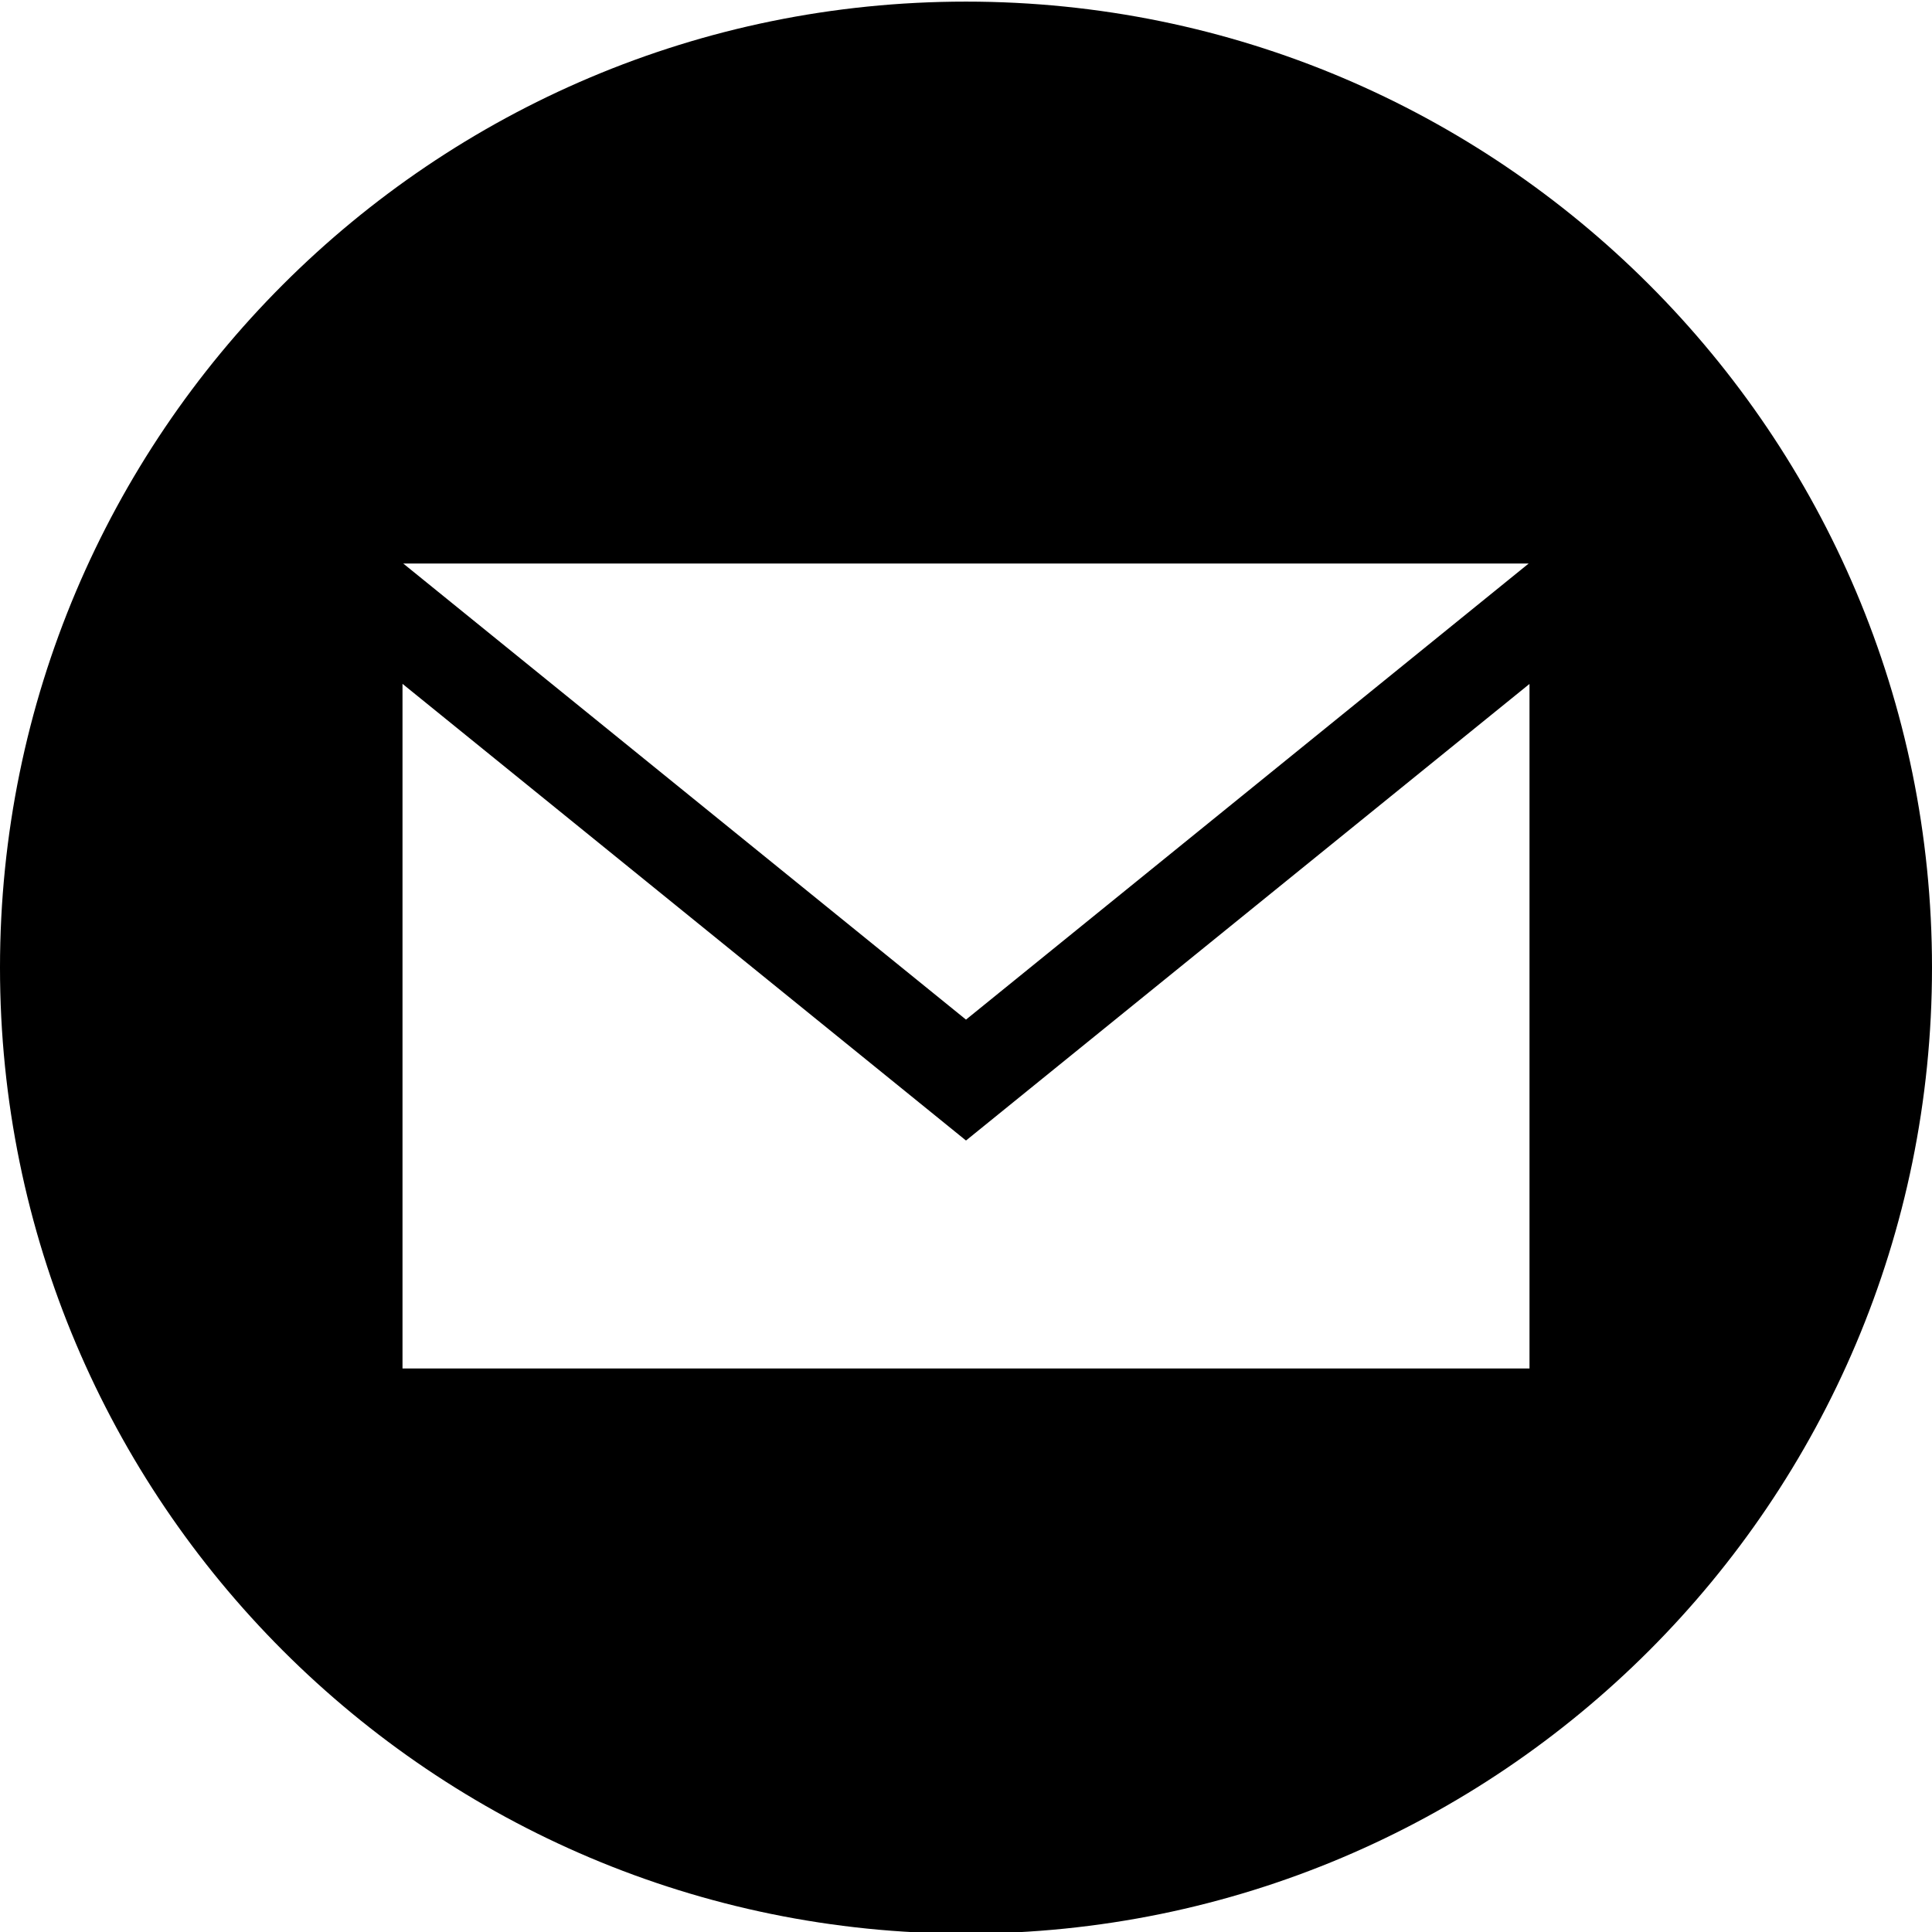
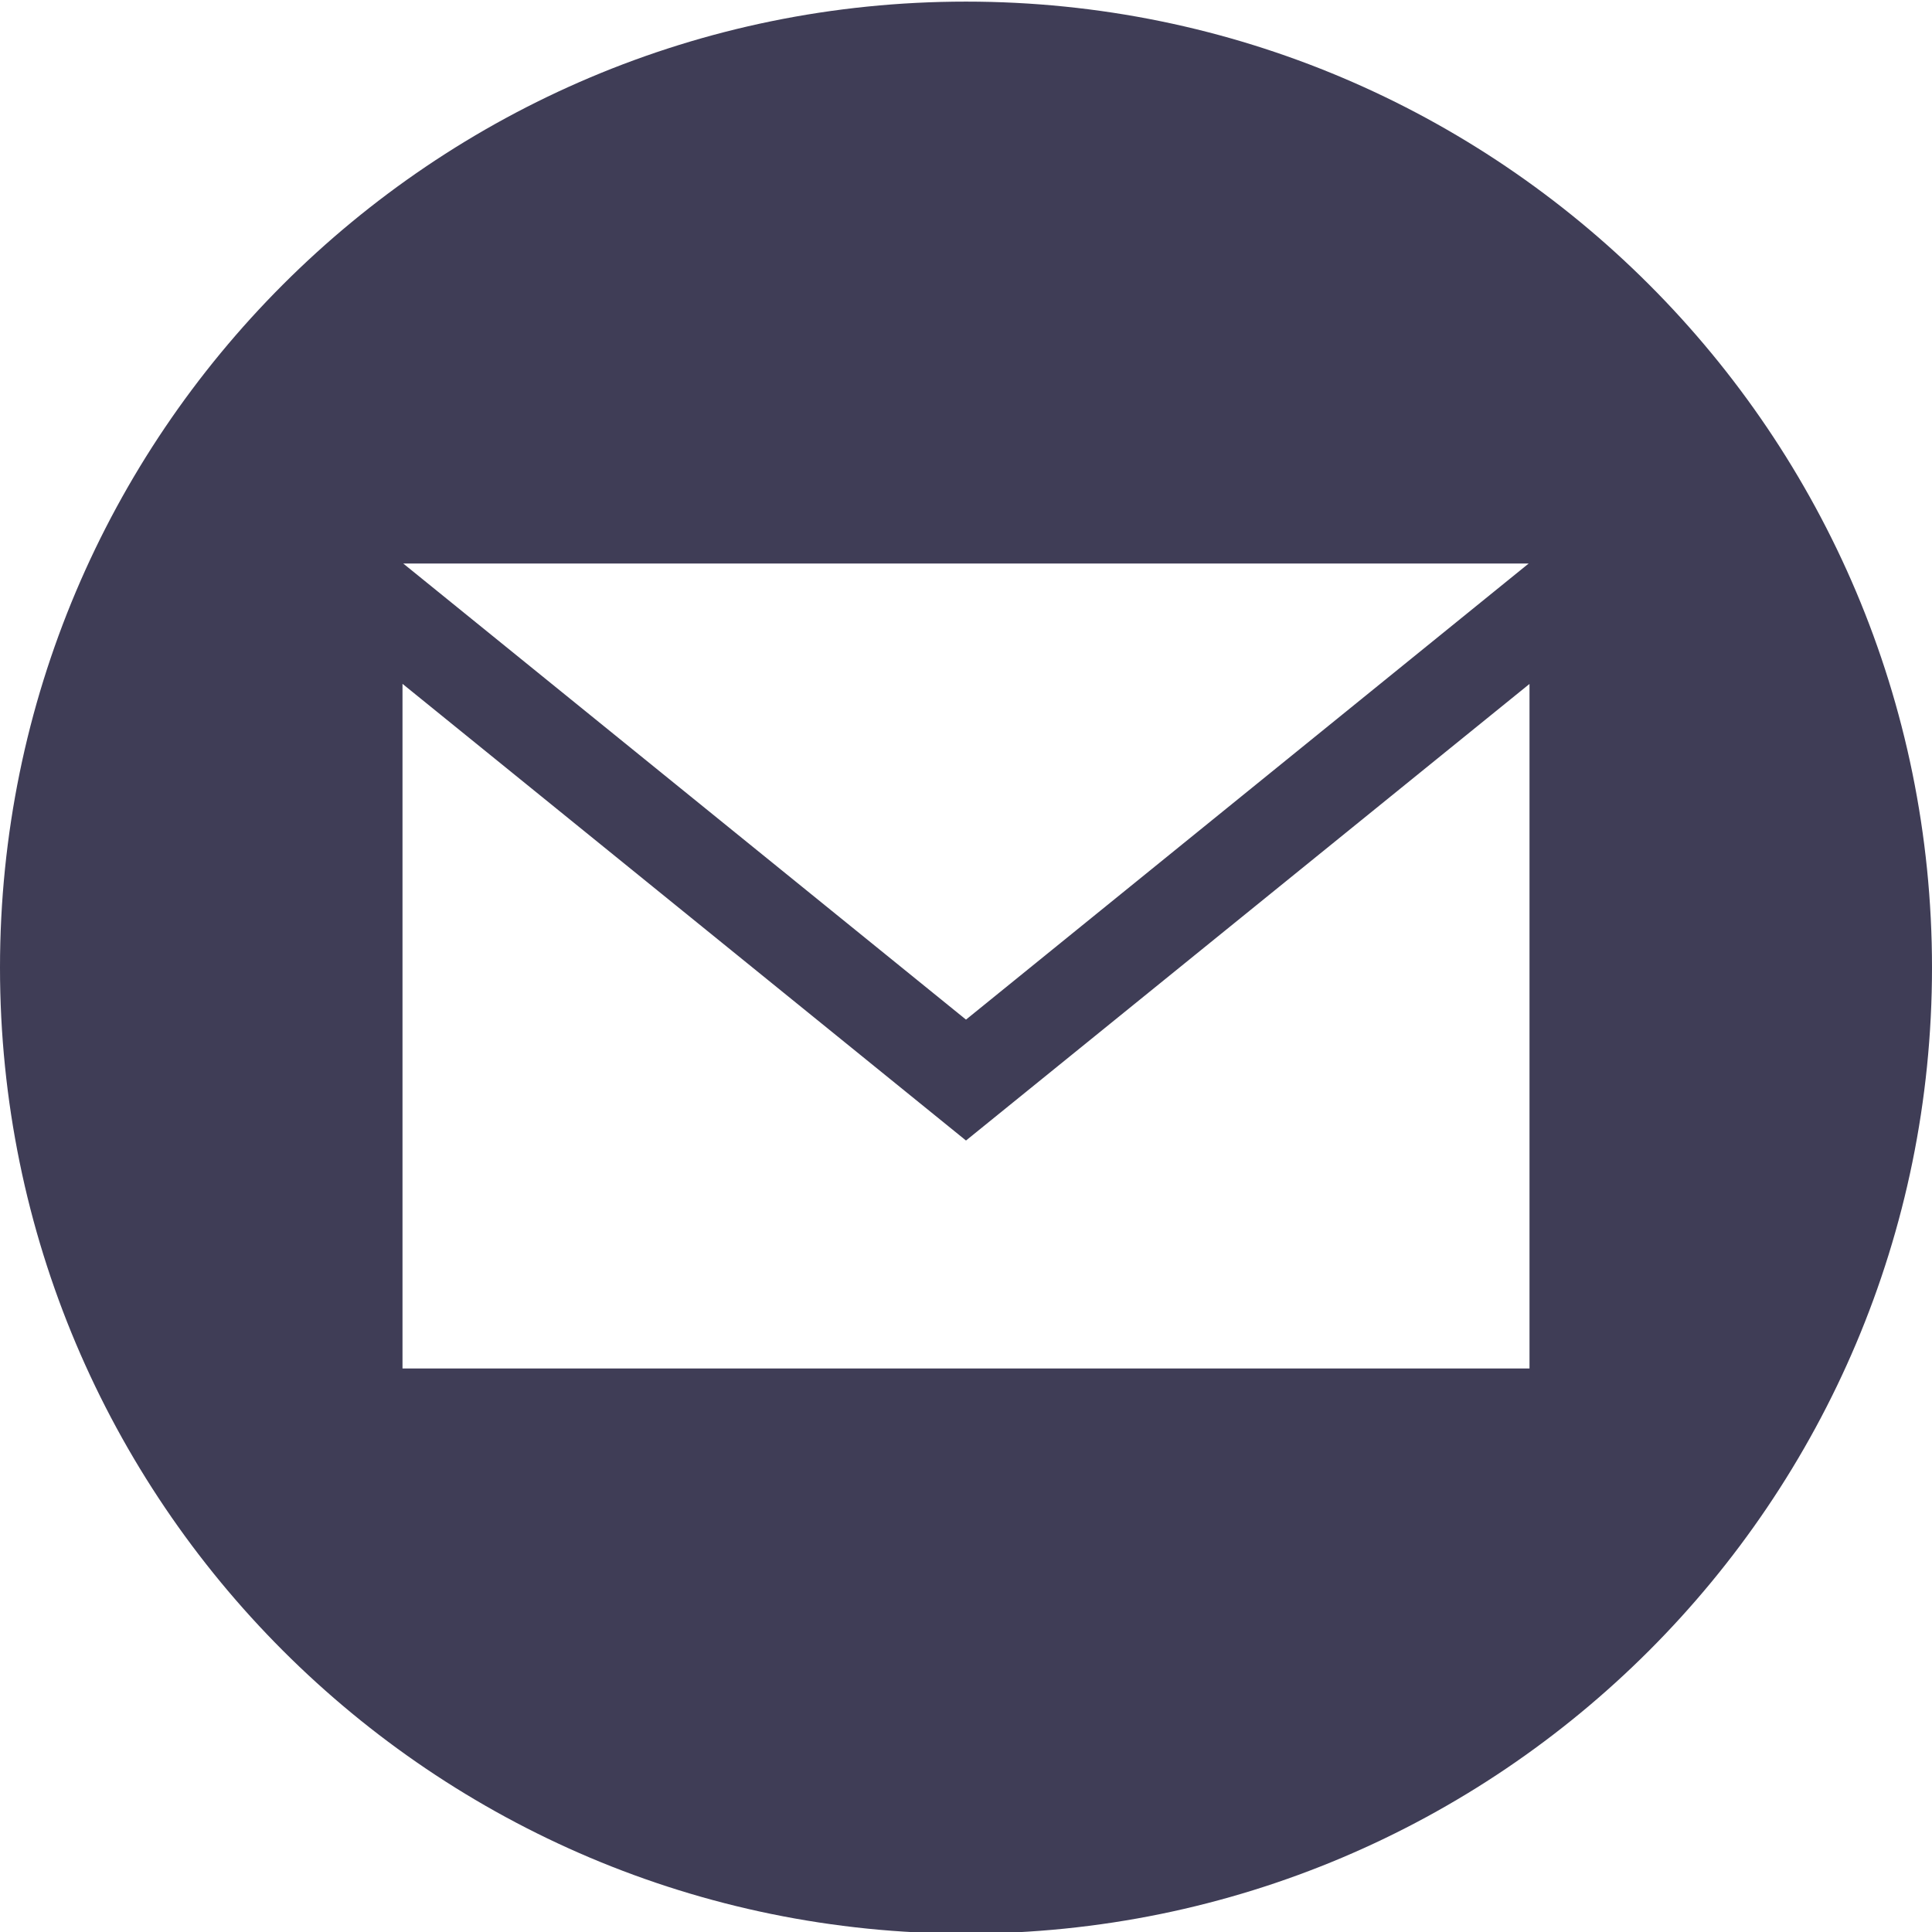
<svg xmlns="http://www.w3.org/2000/svg" width="24" height="24" viewBox="0 0 24 24">
-   <path d="M12 .02c-6.627 0-12 5.373-12 12s5.373 12 12 12 12-5.373 12-12-5.373-12-12-12zm6.99 6.98l-6.99 5.666-6.991-5.666h13.981zm.01 10h-14v-8.505l7 5.673 7-5.672v8.504z" />
+   <path d="M12 .02c-6.627 0-12 5.373-12 12s5.373 12 12 12 12-5.373 12-12-5.373-12-12-12zm6.99 6.98l-6.99 5.666-6.991-5.666h13.981zm.01 10h-14v-8.505l7 5.673 7-5.672v8.504z" fill="#3F3D56" />
</svg>
